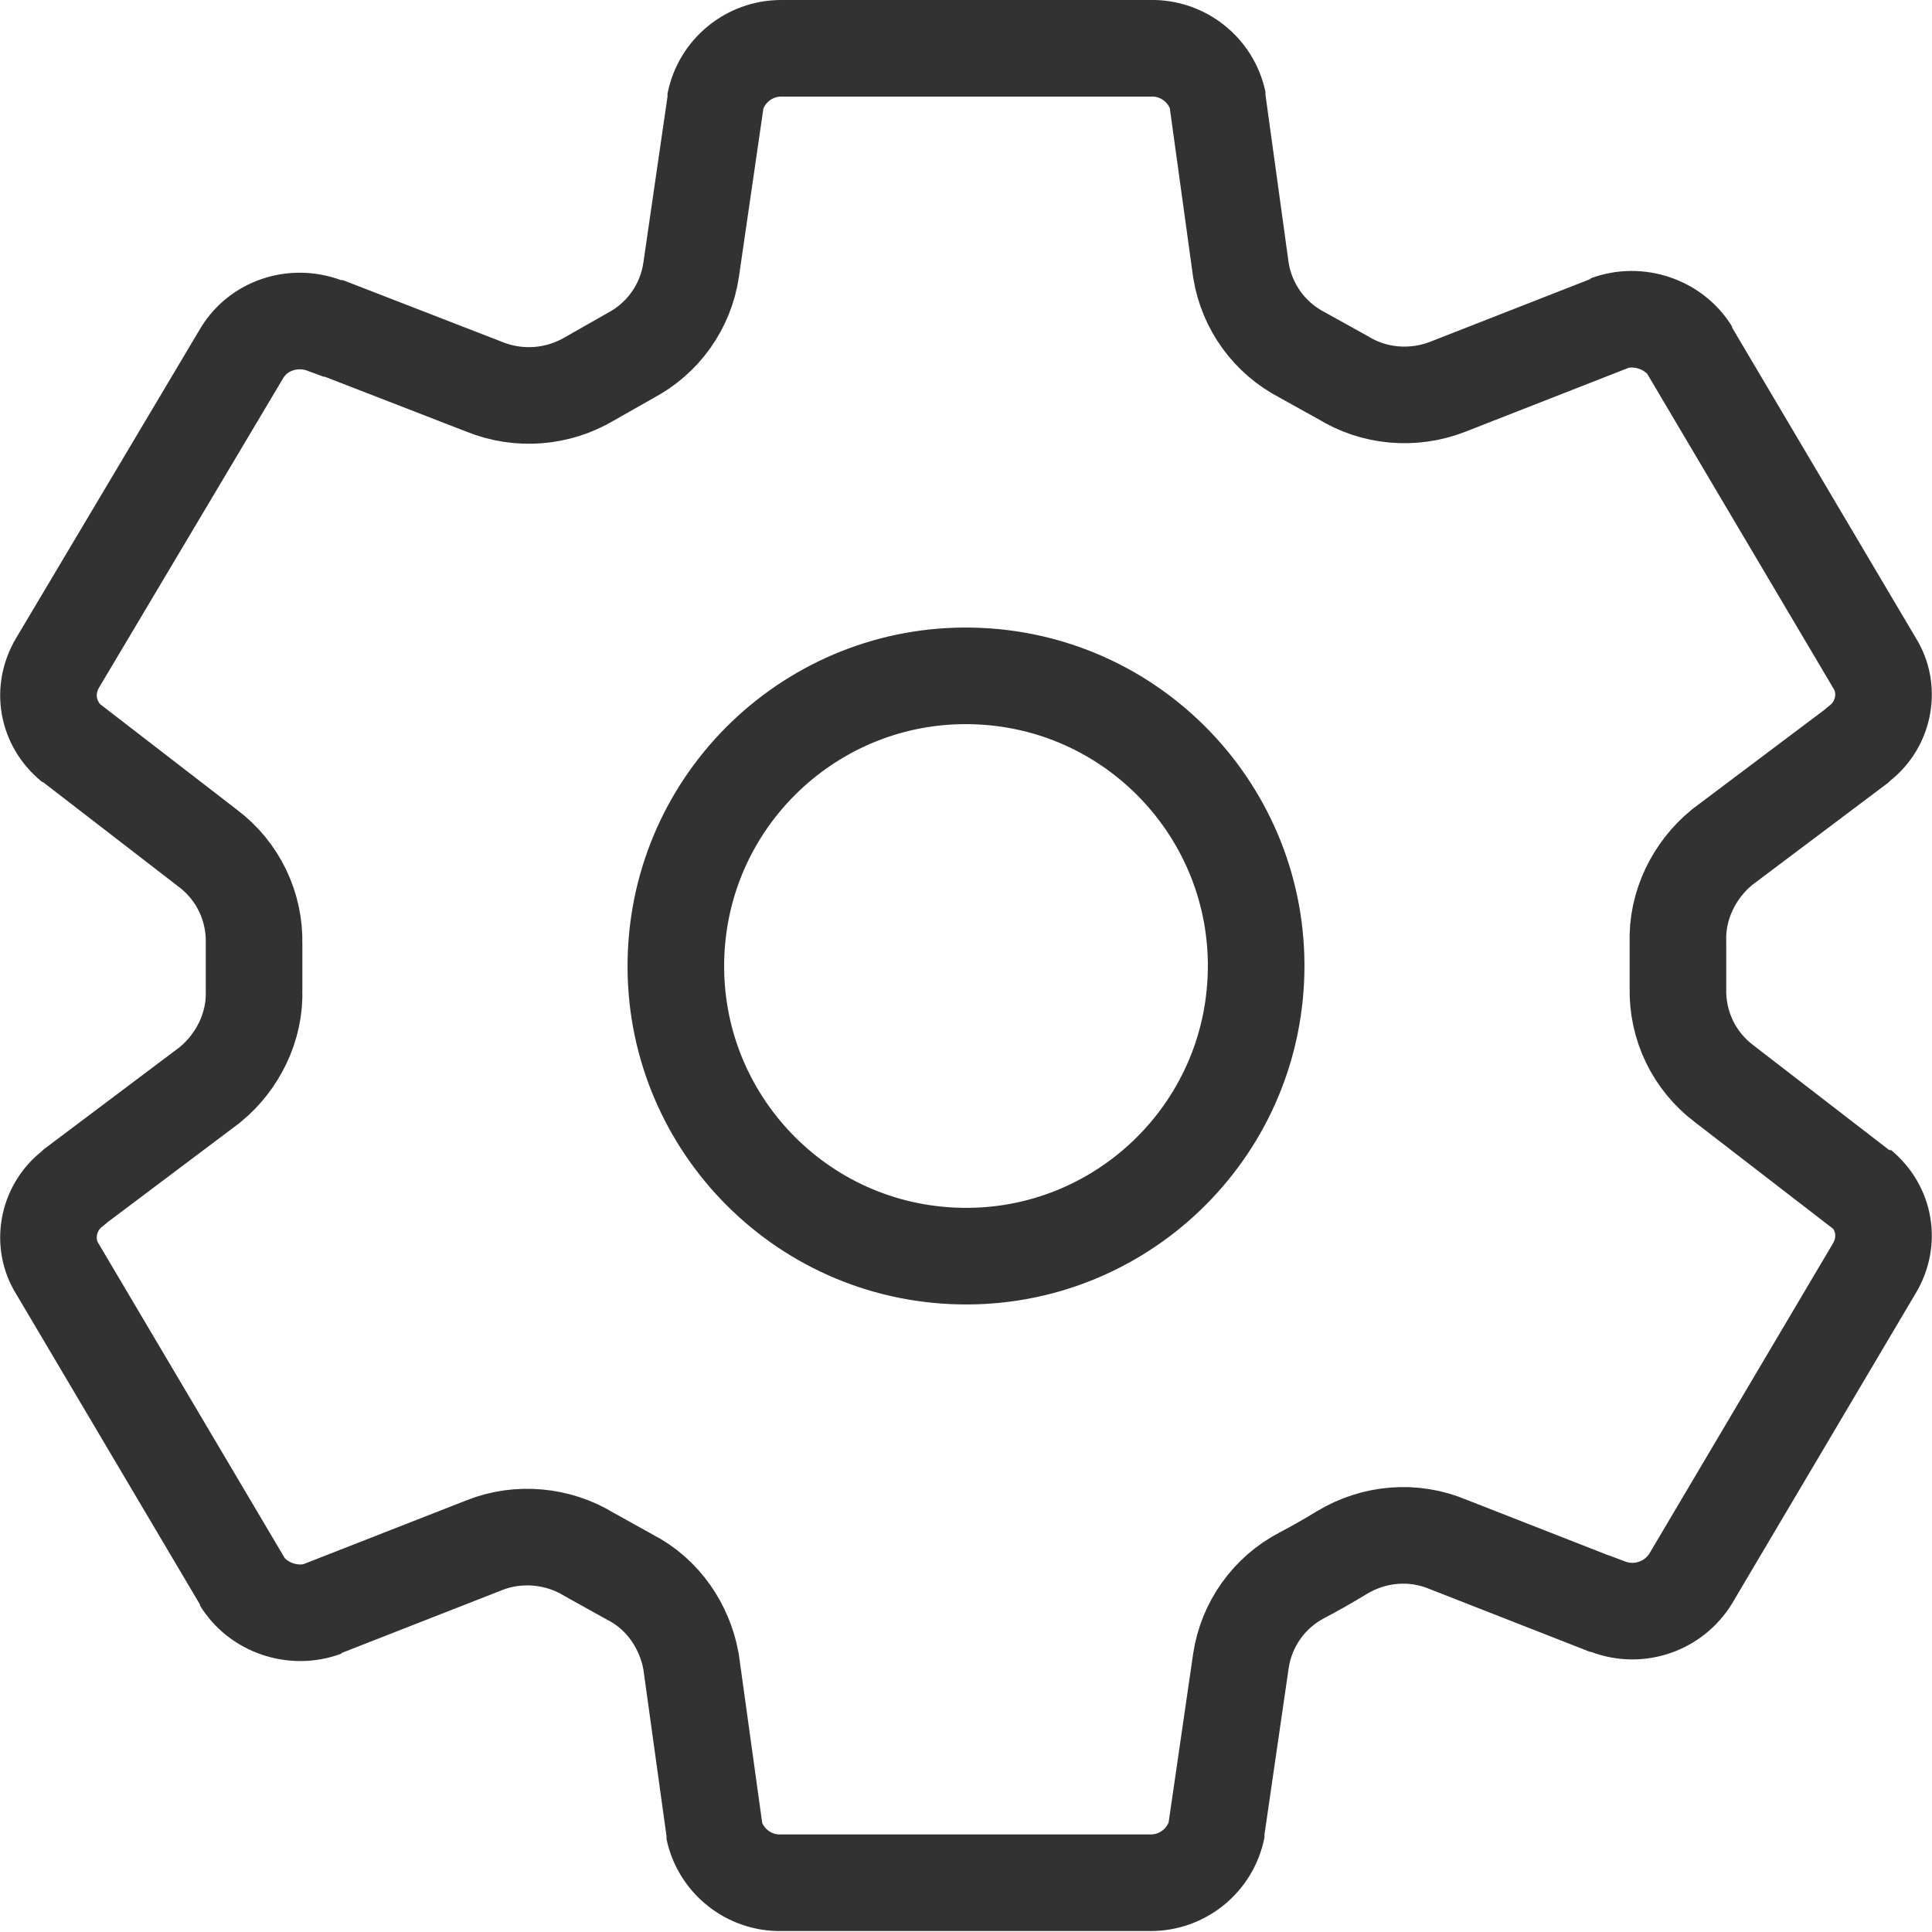
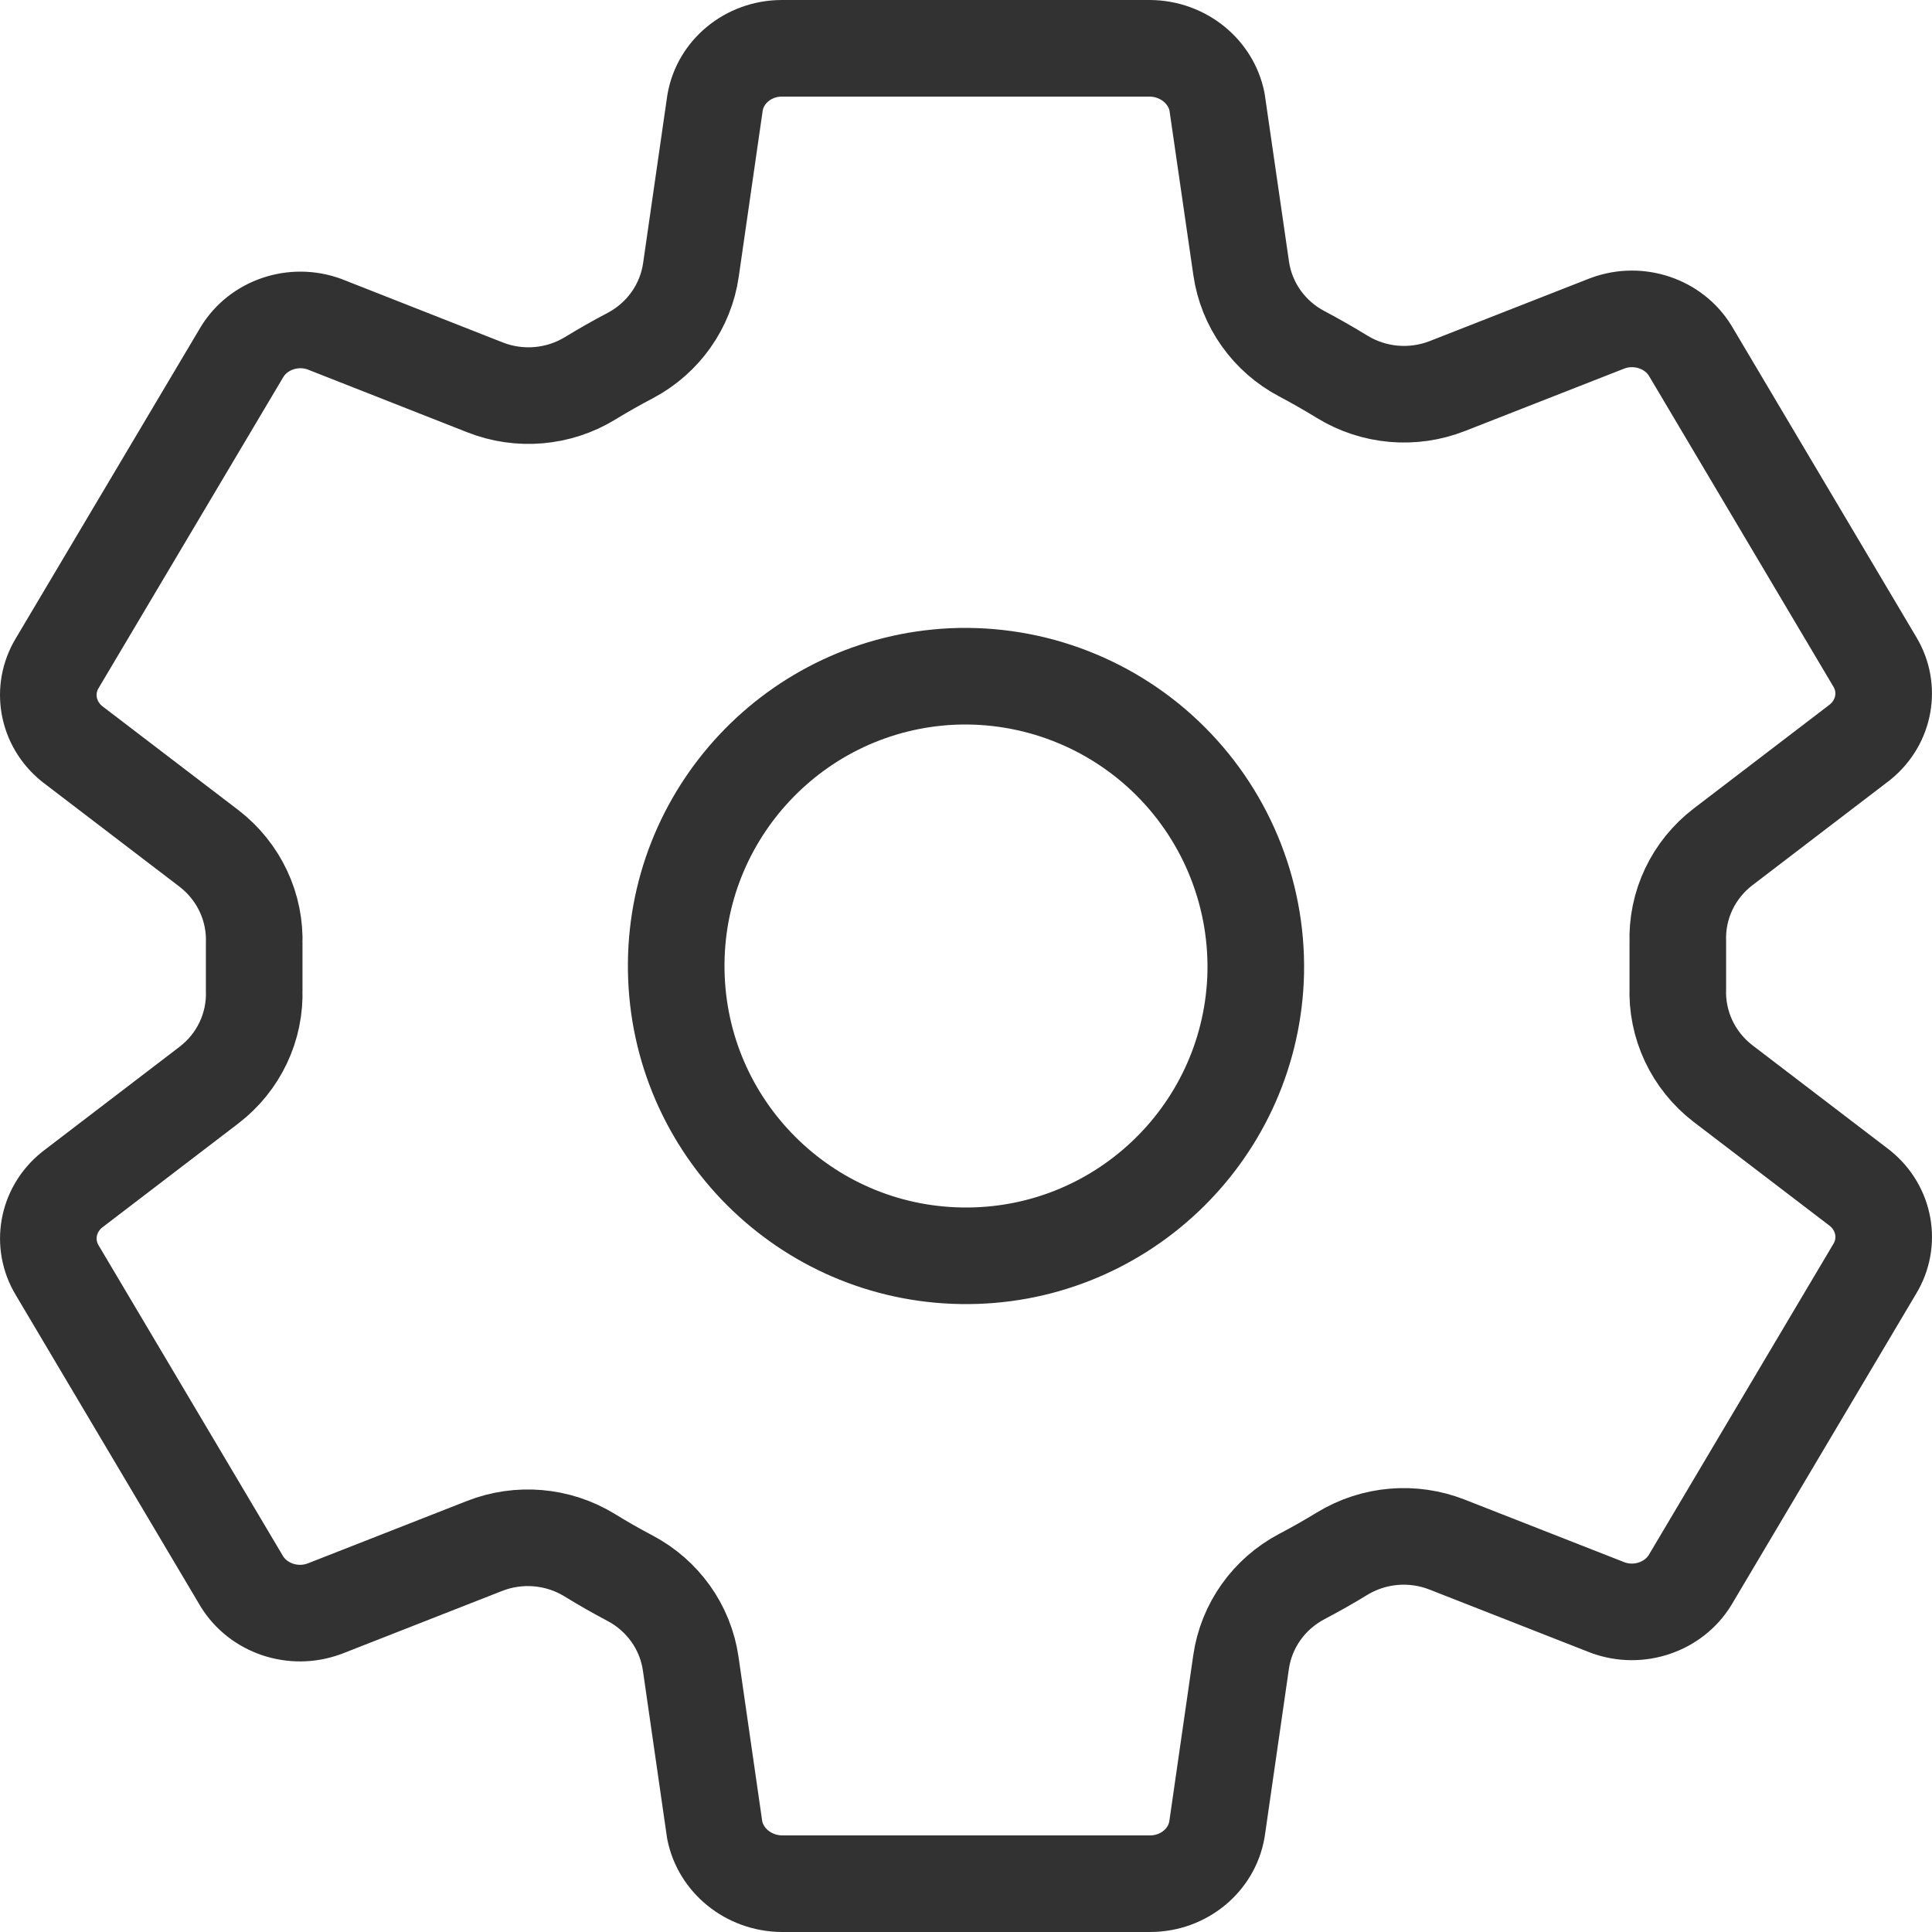
- <svg xmlns="http://www.w3.org/2000/svg" xmlns:xlink="http://www.w3.org/1999/xlink" width="200" height="200">
+ <svg xmlns="http://www.w3.org/2000/svg" xmlns:xlink="http://www.w3.org/1999/xlink" width="200px" height="200px" viewBox="0 0 200 200" version="1.1">
  <defs>
-     <clipPath id="c">
-       <use xlink:href="#a" />
+     <path d="M195.709 119.13L195.499 118.965L181.41 108.204C179.6 106.81 178.587 104.654 178.687 102.409L178.687 97.383C178.596 95.151 179.61 93.013 181.414 91.635L195.499 80.87L195.709 80.704C200.195 77.064 201.311 70.793 198.343 65.896L179.276 33.765C179.254 33.735 179.235 33.703 179.218 33.67C176.237 28.845 170.145 26.778 164.732 28.756L164.575 28.813L148.013 35.304C145.892 36.139 143.488 35.931 141.553 34.743C140.089 33.845 138.601 32.996 137.089 32.196C135.101 31.146 133.744 29.238 133.433 27.056L130.937 9.843L130.884 9.53C129.764 4.035 124.841 0.057 119.089 0L80.911 0C75.069 0.018 70.086 4.126 69.103 9.735L69.063 9.978L66.576 27.226C66.267 29.401 64.921 31.306 62.947 32.365C61.42 33.165 59.929 34.013 58.483 34.896C56.55 36.076 54.154 36.281 52.041 35.448L35.465 28.926L35.309 28.865C29.887 26.885 23.787 28.959 20.809 33.796L20.751 33.891L1.657 66.043C-1.315 70.946 -0.2 77.225 4.291 80.87L4.501 81.035L18.59 91.796C20.4 93.19 21.413 95.346 21.313 97.591L21.313 102.617C21.404 104.849 20.389 106.987 18.585 108.365L4.501 119.13L4.291 119.296C-0.196 122.936 -1.311 129.207 1.657 134.104L20.724 166.235C20.746 166.265 20.765 166.297 20.782 166.33C23.763 171.156 29.855 173.222 35.268 171.243L35.425 171.187L51.974 164.696C54.094 163.86 56.498 164.069 58.433 165.257C59.898 166.158 61.386 167.007 62.898 167.804C64.886 168.854 66.243 170.762 66.554 172.943L69.036 190.157L69.09 190.47C70.211 195.974 75.148 199.955 80.911 200L119.089 200C124.931 199.982 129.914 195.874 130.897 190.265L130.937 190.022L133.424 172.774C133.738 170.595 135.092 168.689 137.076 167.635C138.602 166.835 140.093 165.987 141.54 165.104C143.472 163.924 145.868 163.719 147.982 164.552L164.557 171.052L164.714 171.113C170.135 173.097 176.238 171.022 179.214 166.183C179.231 166.15 179.251 166.118 179.272 166.087L198.338 133.961C201.316 129.059 200.203 122.776 195.709 119.13L195.709 119.13L195.709 119.13Z" id="path_1" />
+     <path d="M69.966 36.642C69.078 55.526 53.355 70.293 34.453 69.996C15.55 69.699 0.299 54.446 0.004 35.543C-0.291 16.641 14.478 0.92 33.362 0.034C43.197 -0.399 52.762 3.319 59.722 10.28C66.683 17.242 70.4 26.807 69.966 36.642L69.966 36.642L69.966 36.642Z" transform="translate(65 65)" id="path_2" />
+     <clipPath id="clip_1">
+       <use xlink:href="#path_1" />
    </clipPath>
-     <clipPath id="d">
-       <use xlink:href="#b" />
+     <clipPath id="clip_2">
+       <use xlink:href="#path_2" />
    </clipPath>
-     <path d="m195.7 119.1-.2-.1-14-10.8a7 7 0 0 1-2.8-5.8v-5c-.1-2.2 1-4.4 2.7-5.8L195.5 81l.2-.2c4.5-3.6 5.6-10 2.6-14.8l-19-32.1v-.1c-3-4.9-9.2-7-14.6-5l-.1.1-16.6 6.5c-2.1.8-4.5.6-6.4-.6l-4.5-2.5a7 7 0 0 1-3.7-5.1L131 9.8v-.3A12 12 0 0 0 119 0H80.9a12 12 0 0 0-11.8 9.7v.3l-2.5 17.2a7 7 0 0 1-3.7 5.2l-4.4 2.5a7.3 7.3 0 0 1-6.5.5L35.5 29h-.2c-5.4-2-11.5 0-14.5 4.9L1.7 66c-3 5-1.9 11.2 2.6 14.9l.2.1 14 10.8a7 7 0 0 1 2.8 5.8v5c.1 2.2-1 4.4-2.7 5.8L4.5 119l-.2.2c-4.5 3.6-5.6 10-2.6 14.8l19 32.1v.1c3 4.9 9.2 7 14.6 5l.1-.1 16.6-6.5c2-.8 4.5-.6 6.4.6l4.5 2.5c2 1 3.3 3 3.7 5.1l2.4 17.3v.3a12 12 0 0 0 12 9.5h38a12 12 0 0 0 11.9-9.7v-.3l2.5-17.2a7 7 0 0 1 3.7-5.2 79 79 0 0 0 4.4-2.5c2-1.2 4.4-1.4 6.5-.5l16.6 6.5h.1a12.1 12.1 0 0 0 14.6-5l19-32.1c3-5 1.9-11.2-2.6-14.9Z" id="a" />
-     <path d="M70 36.6a35 35 0 1 1-70-3.2 35 35 0 0 1 70 3.2Z" transform="translate(65 65)" id="b" />
  </defs>
-   <g clip-path="url(#c)">
-     <use xlink:href="#a" fill="none" stroke="#323232" stroke-width="20" />
-   </g>
-   <g clip-path="url(#d)">
-     <use xlink:href="#b" fill="none" stroke="#323232" stroke-width="20" />
+   <g id="Cog">
+     <g id="Outside">
+       <g clip-path="url(#clip_1)">
+         <use xlink:href="#path_1" fill="none" stroke="#323232" stroke-width="20" />
+       </g>
+     </g>
+     <g id="Center">
+       <g clip-path="url(#clip_2)">
+         <use xlink:href="#path_2" fill="none" stroke="#323232" stroke-width="20" />
+       </g>
+     </g>
  </g>
</svg>
